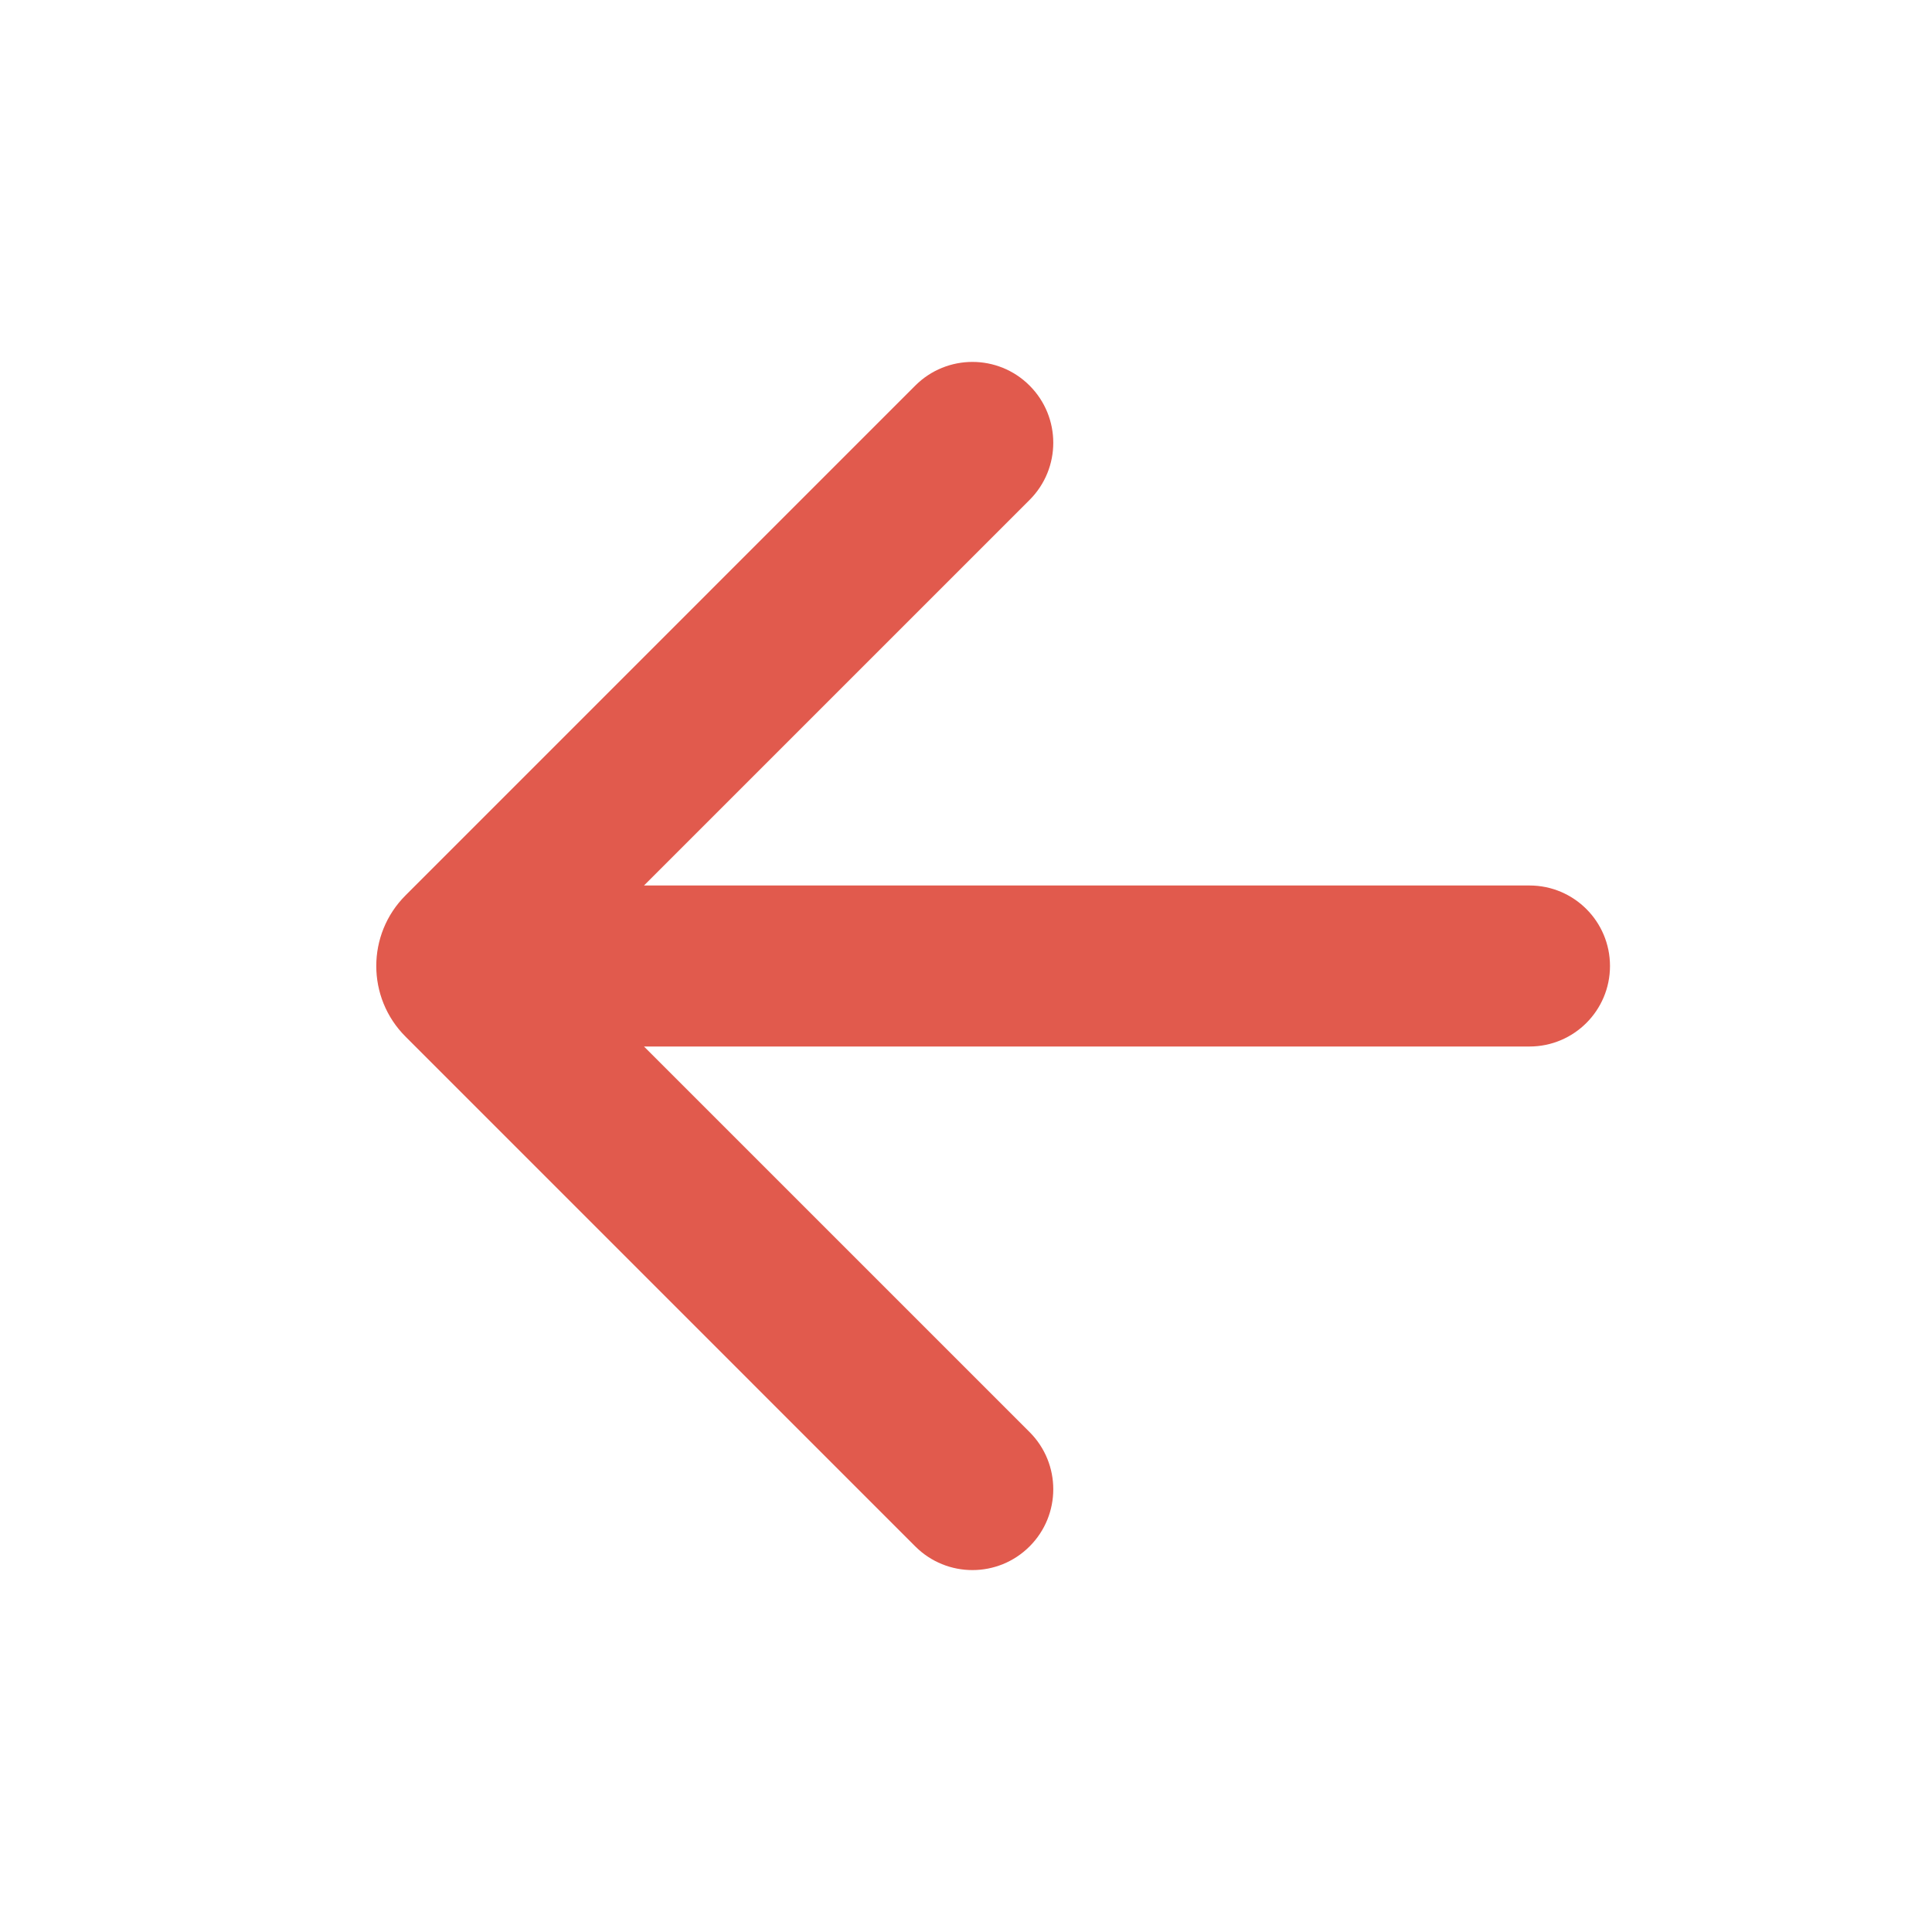
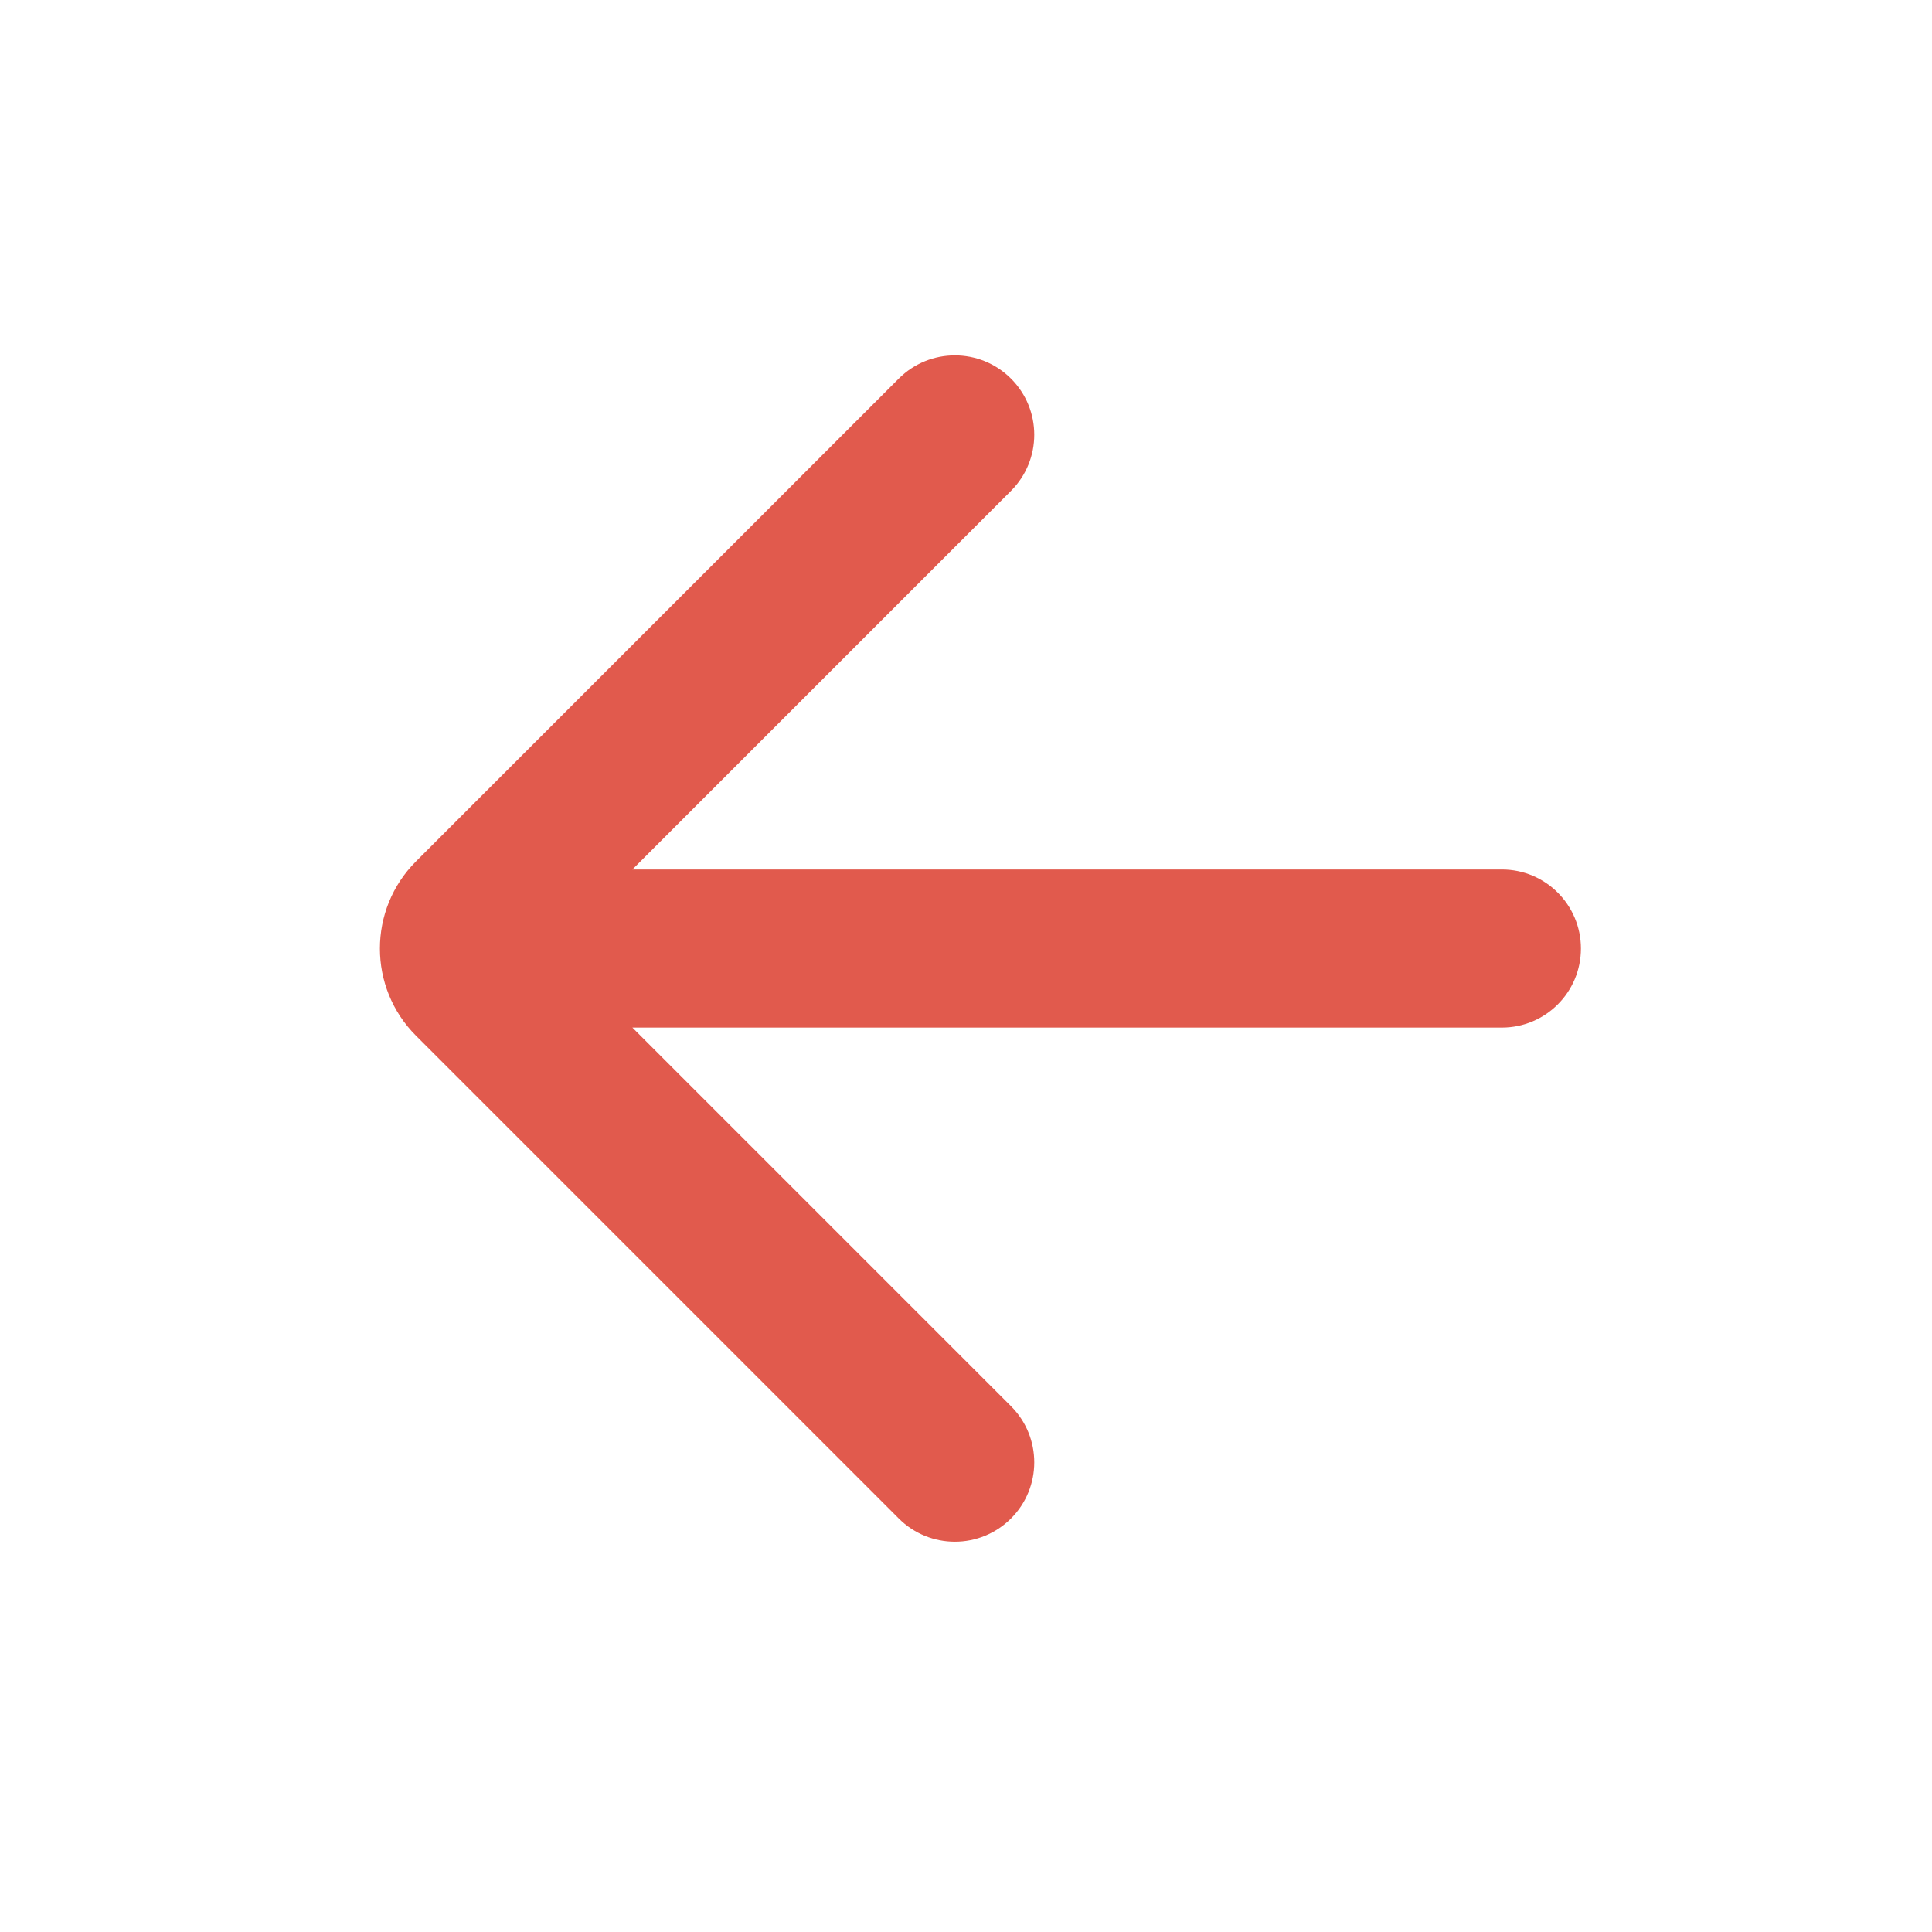
- <svg xmlns="http://www.w3.org/2000/svg" width="58" height="58" viewBox="0 0 58 58" fill="none">
-   <path d="M45.917 26.583C47.251 26.583 48.333 27.665 48.333 29C48.333 30.335 47.251 31.417 45.917 31.417L19.333 31.417L30.909 42.992C31.857 43.94 31.857 45.477 30.909 46.424C29.962 47.372 28.425 47.372 27.477 46.424L12.175 31.121C11.003 29.95 11.003 28.05 12.175 26.879L27.477 11.576C28.425 10.628 29.962 10.628 30.909 11.576C31.857 12.524 31.857 14.06 30.909 15.008L19.333 26.583L45.917 26.583Z" fill="#E15A4D" />
+ <svg xmlns="http://www.w3.org/2000/svg" width="47" height="47" viewBox="0 0 47 47" fill="none">
+   <path d="M36.536 21.152C37.598 21.152 38.459 22.013 38.459 23.075C38.459 24.137 37.598 24.998 36.536 24.998L15.384 24.998L24.595 34.209C25.349 34.963 25.349 36.186 24.595 36.94C23.84 37.694 22.618 37.694 21.864 36.94L10.121 25.197C8.949 24.025 8.949 22.125 10.121 20.954L21.864 9.211C22.618 8.457 23.84 8.457 24.595 9.211C25.349 9.965 25.349 11.187 24.595 11.941L15.384 21.152L36.536 21.152Z" fill="#E15A4D" />
</svg>
